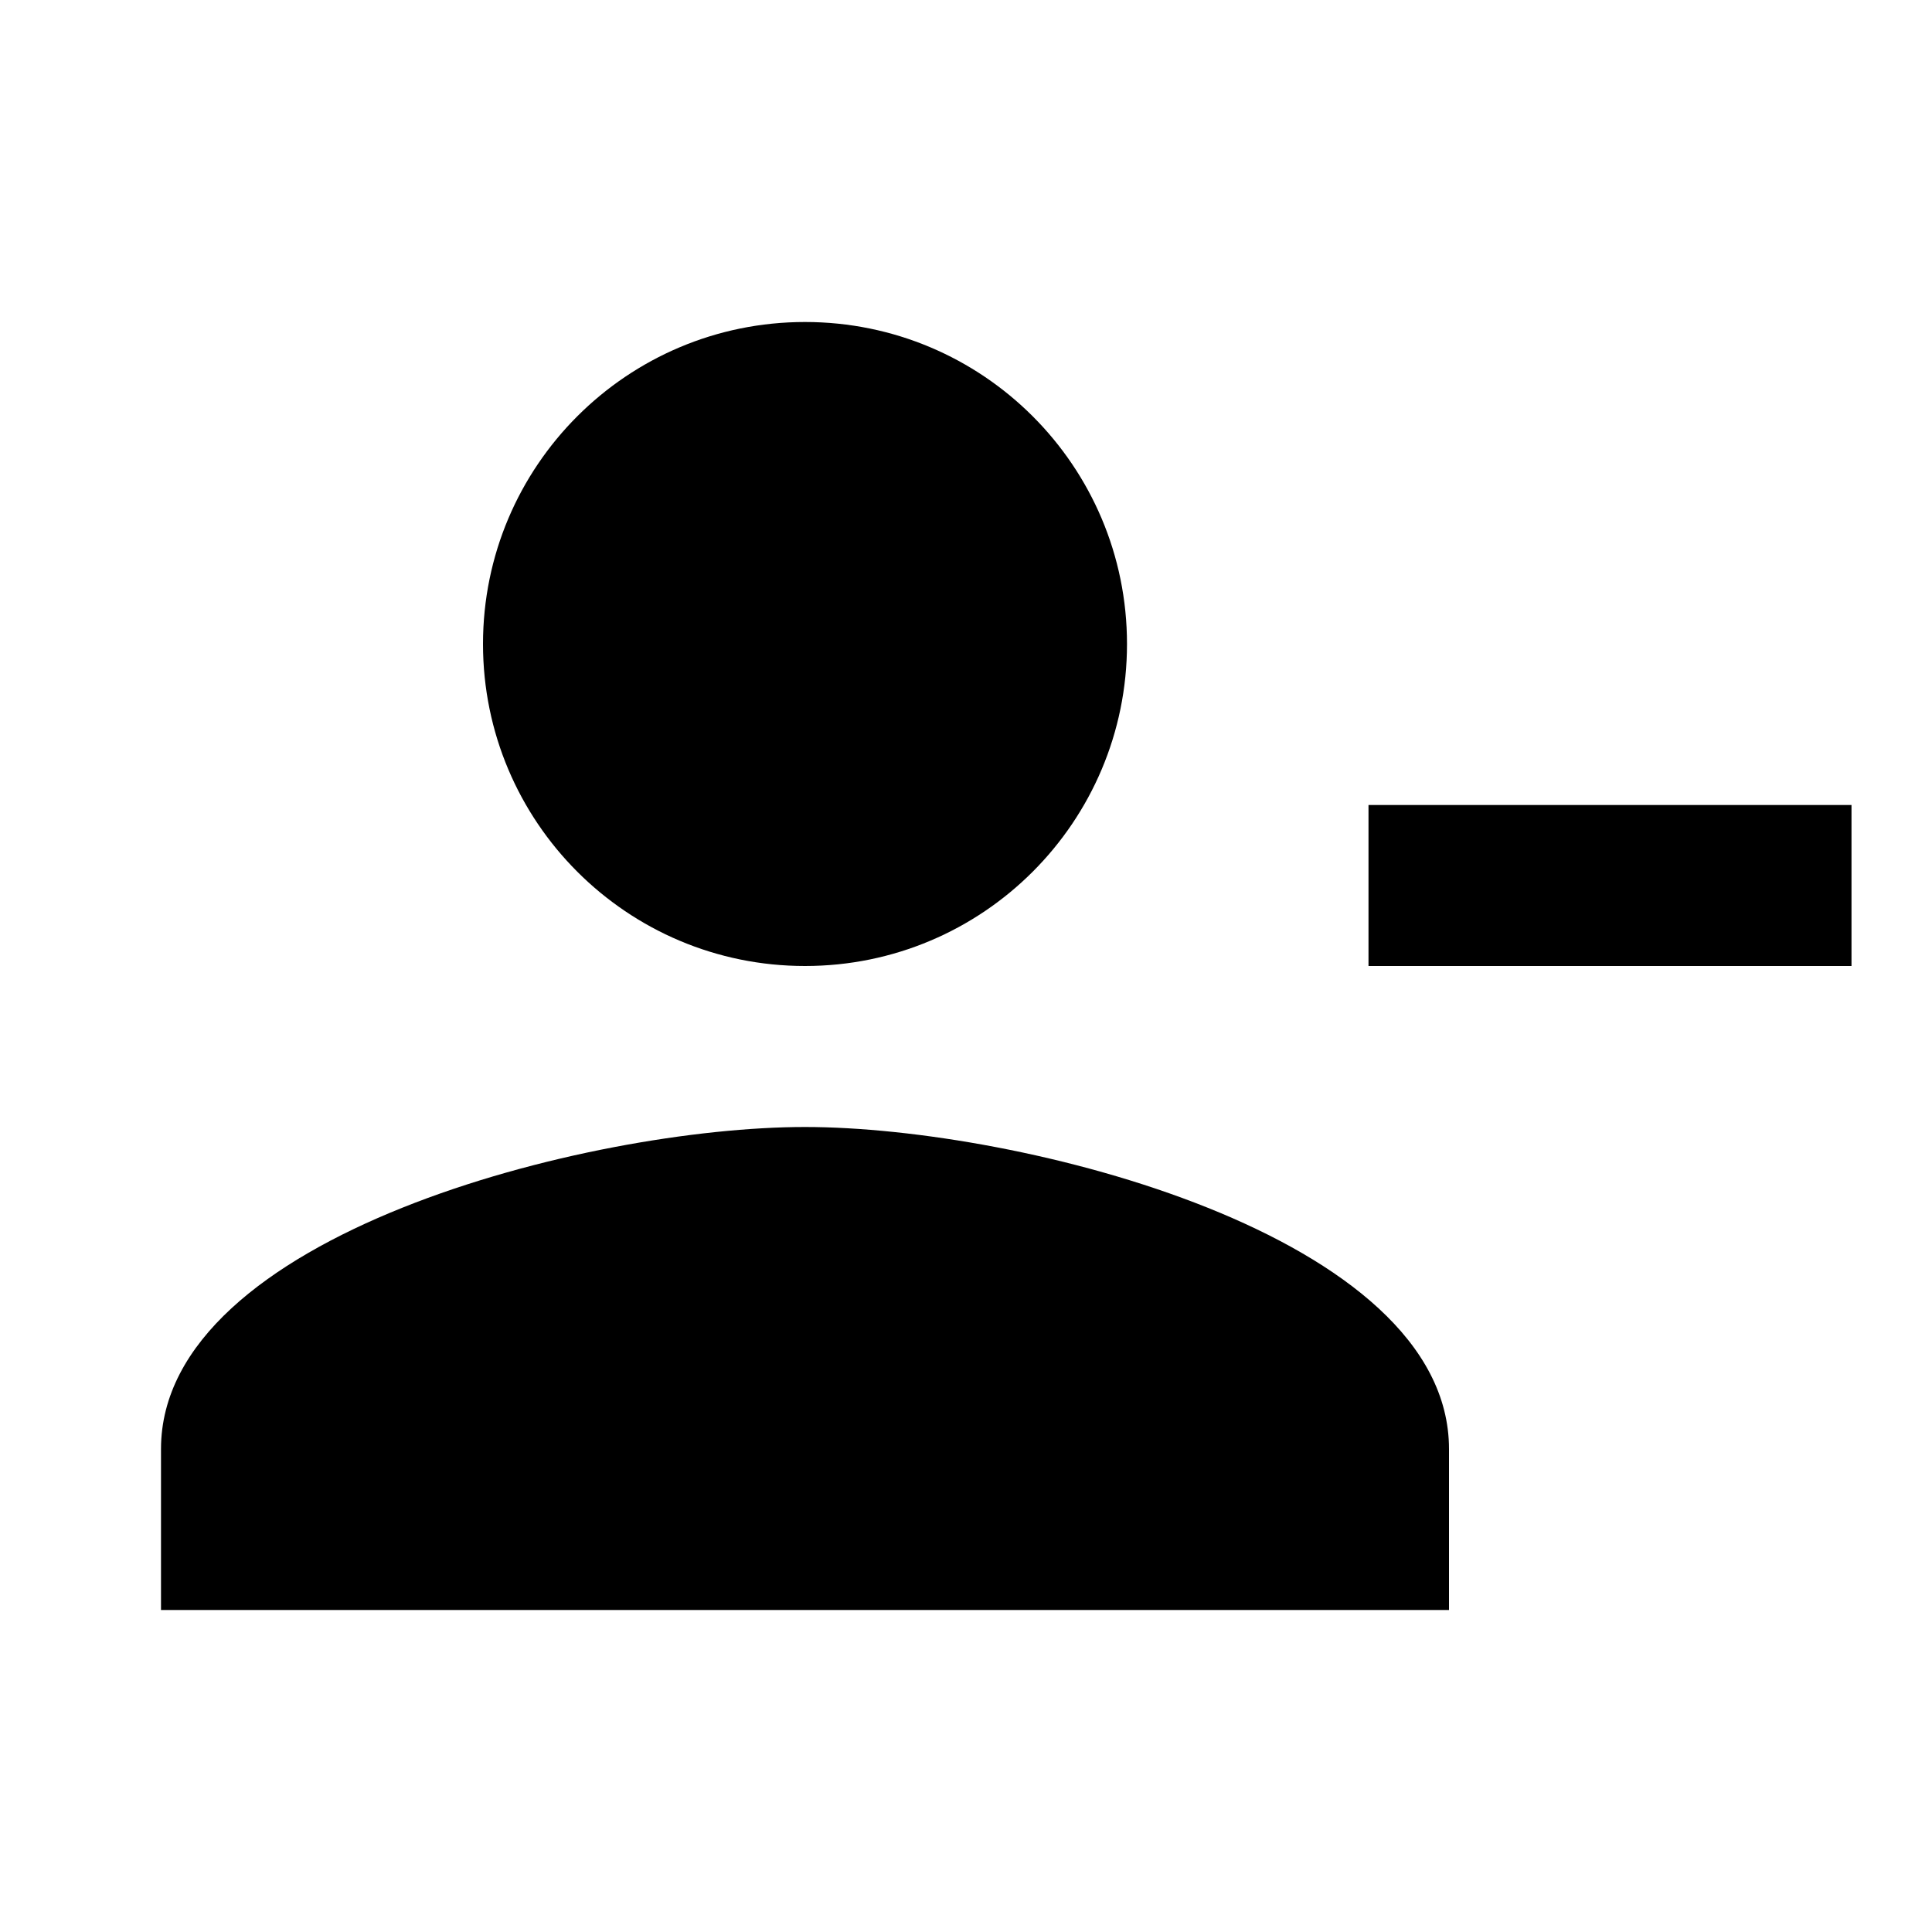
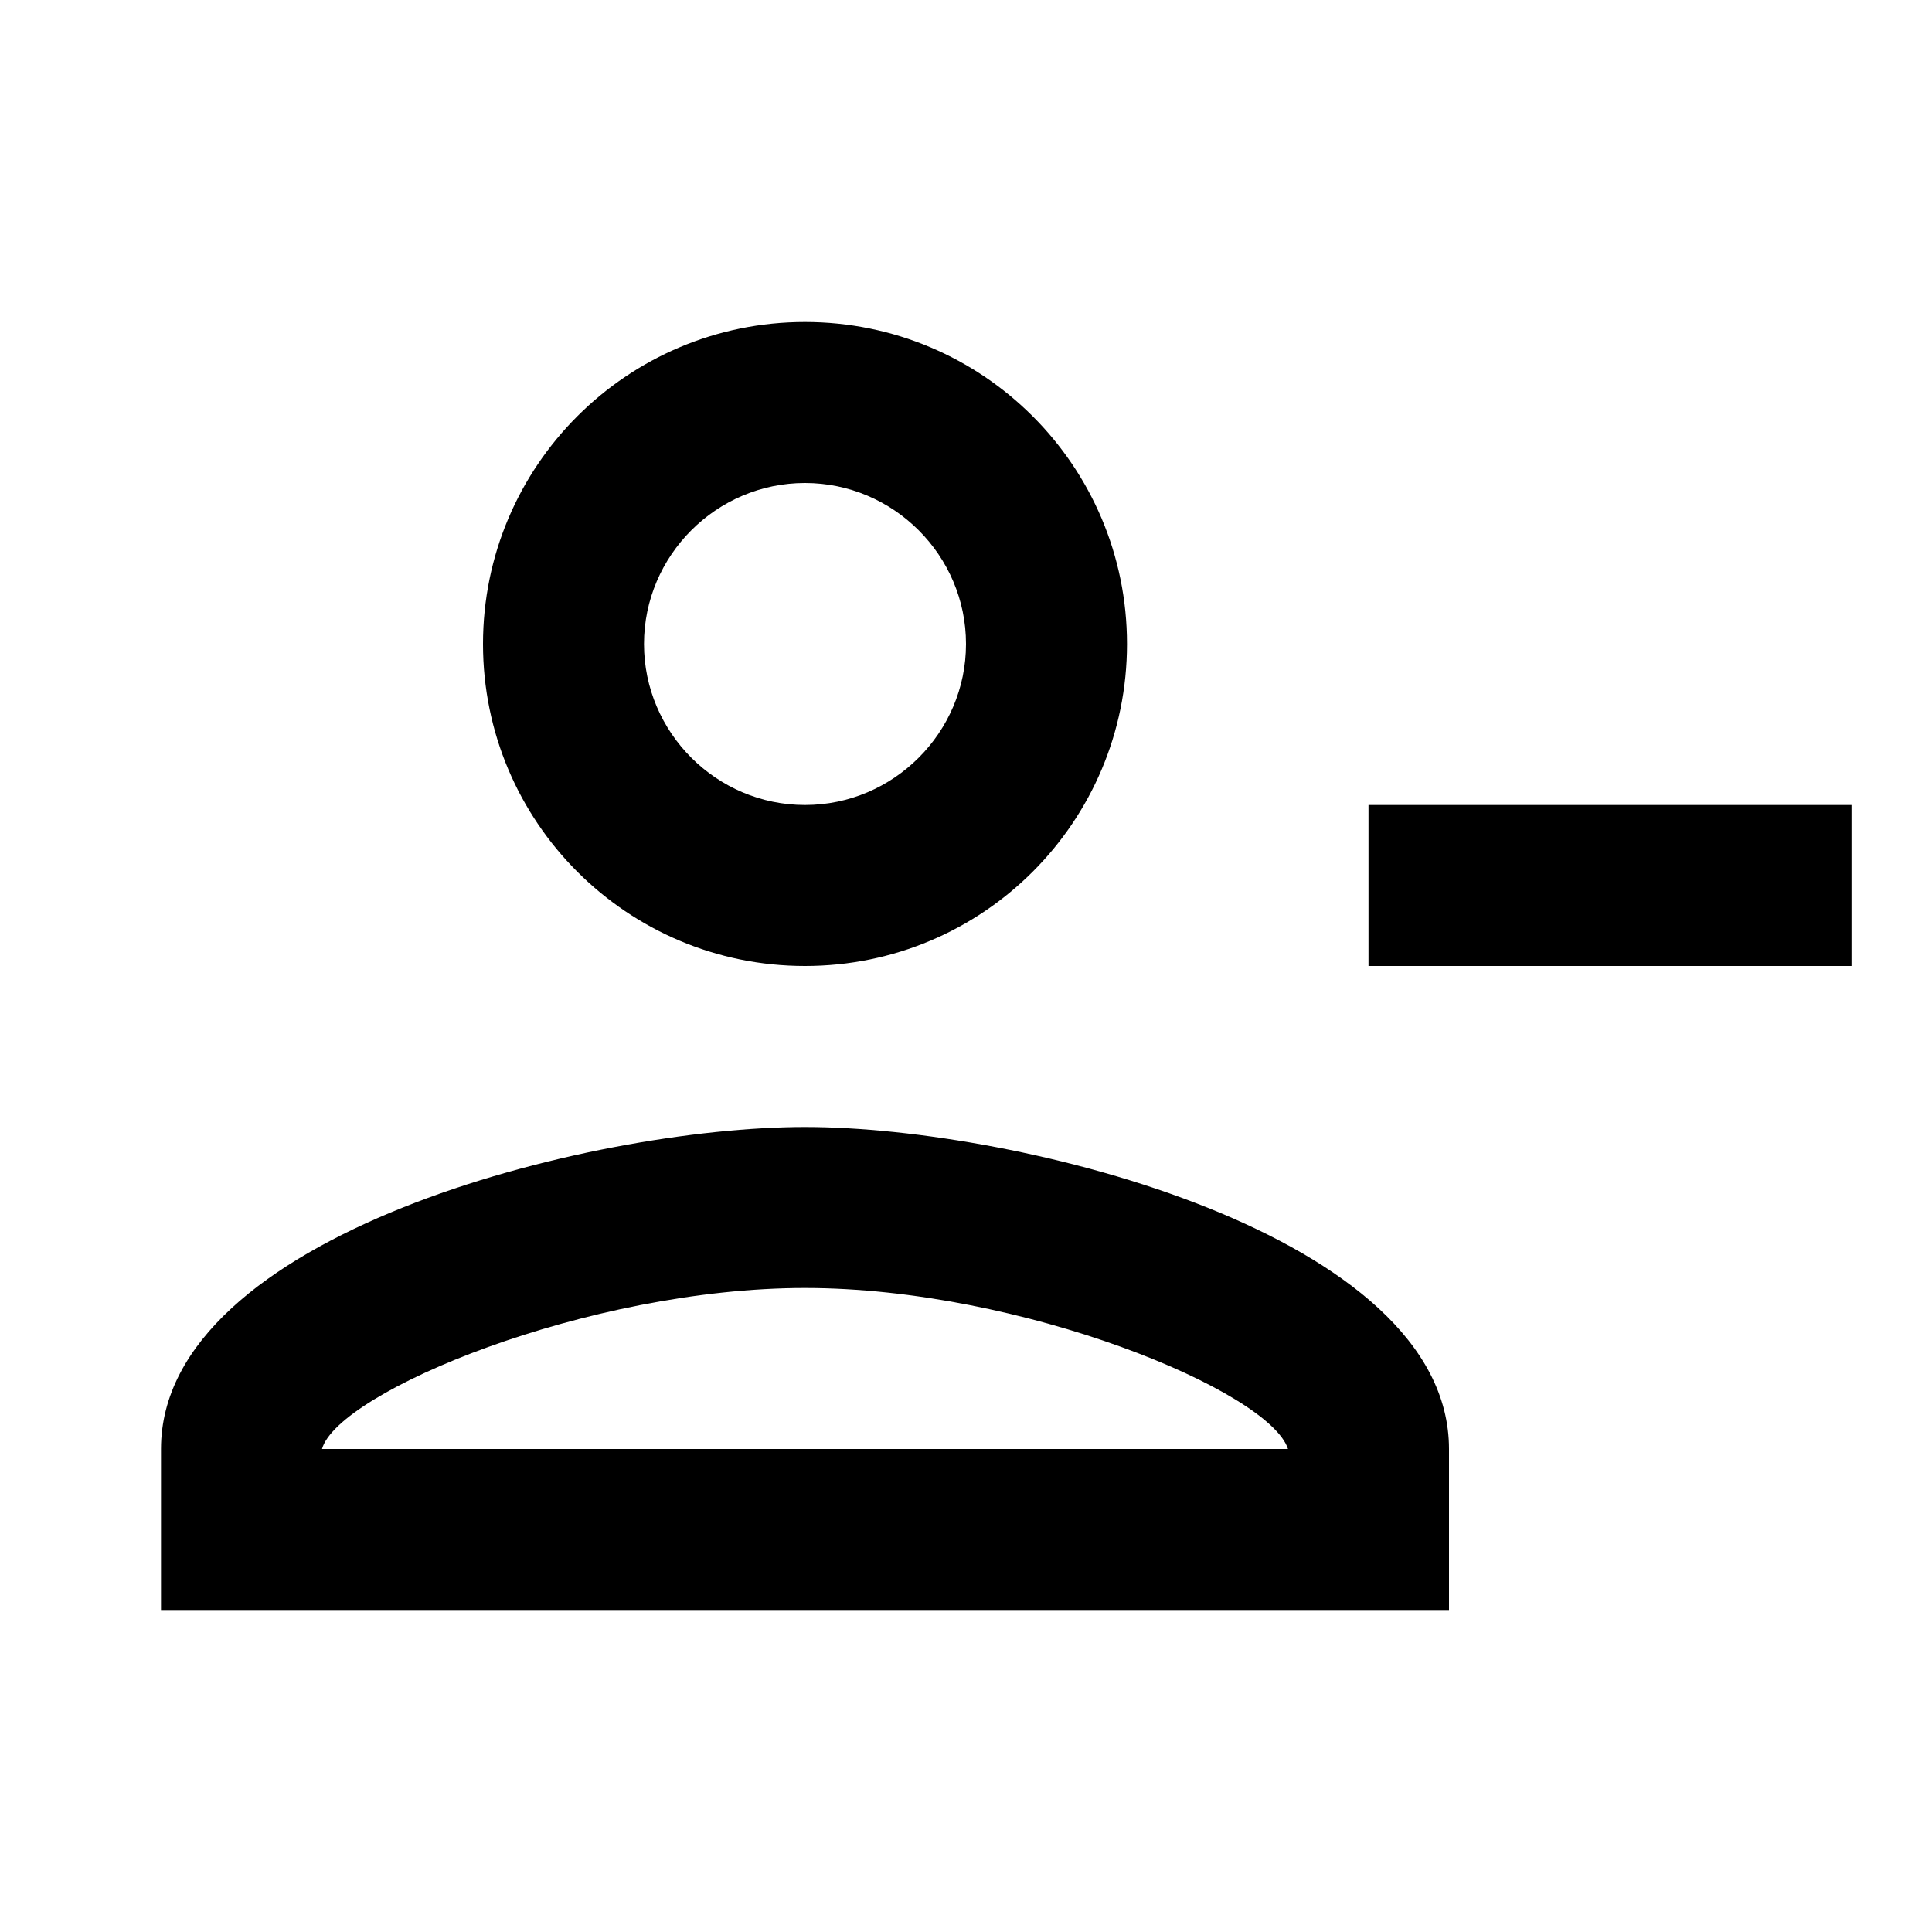
<svg xmlns="http://www.w3.org/2000/svg" enable-background="new 0 0 24 24" height="24px" viewBox="0 0 24 24" width="24px" fill="#000000">
  <g>
    <rect fill="none" height="24" width="24" />
  </g>
  <g>
-     <path d="M14,8c0-2.21-1.79-4-4-4S6,5.79,6,8s1.79,4,4,4S14,10.21,14,8z M17,10v2h6v-2H17z M2,18v2h16v-2c0-2.66-5.33-4-8-4 S2,15.34,2,18z" />
+     <g>
+       <path d="M14,8c0-2.21-1.79-4-4-4C7.79,4,6,5.79,6,8c0,2.21,1.79,4,4,4C12.21,12,14,10.21,14,8z M12,8c0,1.1-0.9,2-2,2 c-1.1,0-2-0.9-2-2s0.9-2,2-2C11.1,6,12,6.9,12,8z" />
+       <path d="M2,18v2h16v-2c0-2.66-5.33-4-8-4C7.33,14,2,15.34,2,18z M4,18c0.2-0.71,3.3-2,6-2c2.69,0,5.77,1.28,6,2H4z" />
+       <rect height="2" width="6" x="17" y="10" />
+     </g>
  </g>
</svg>
